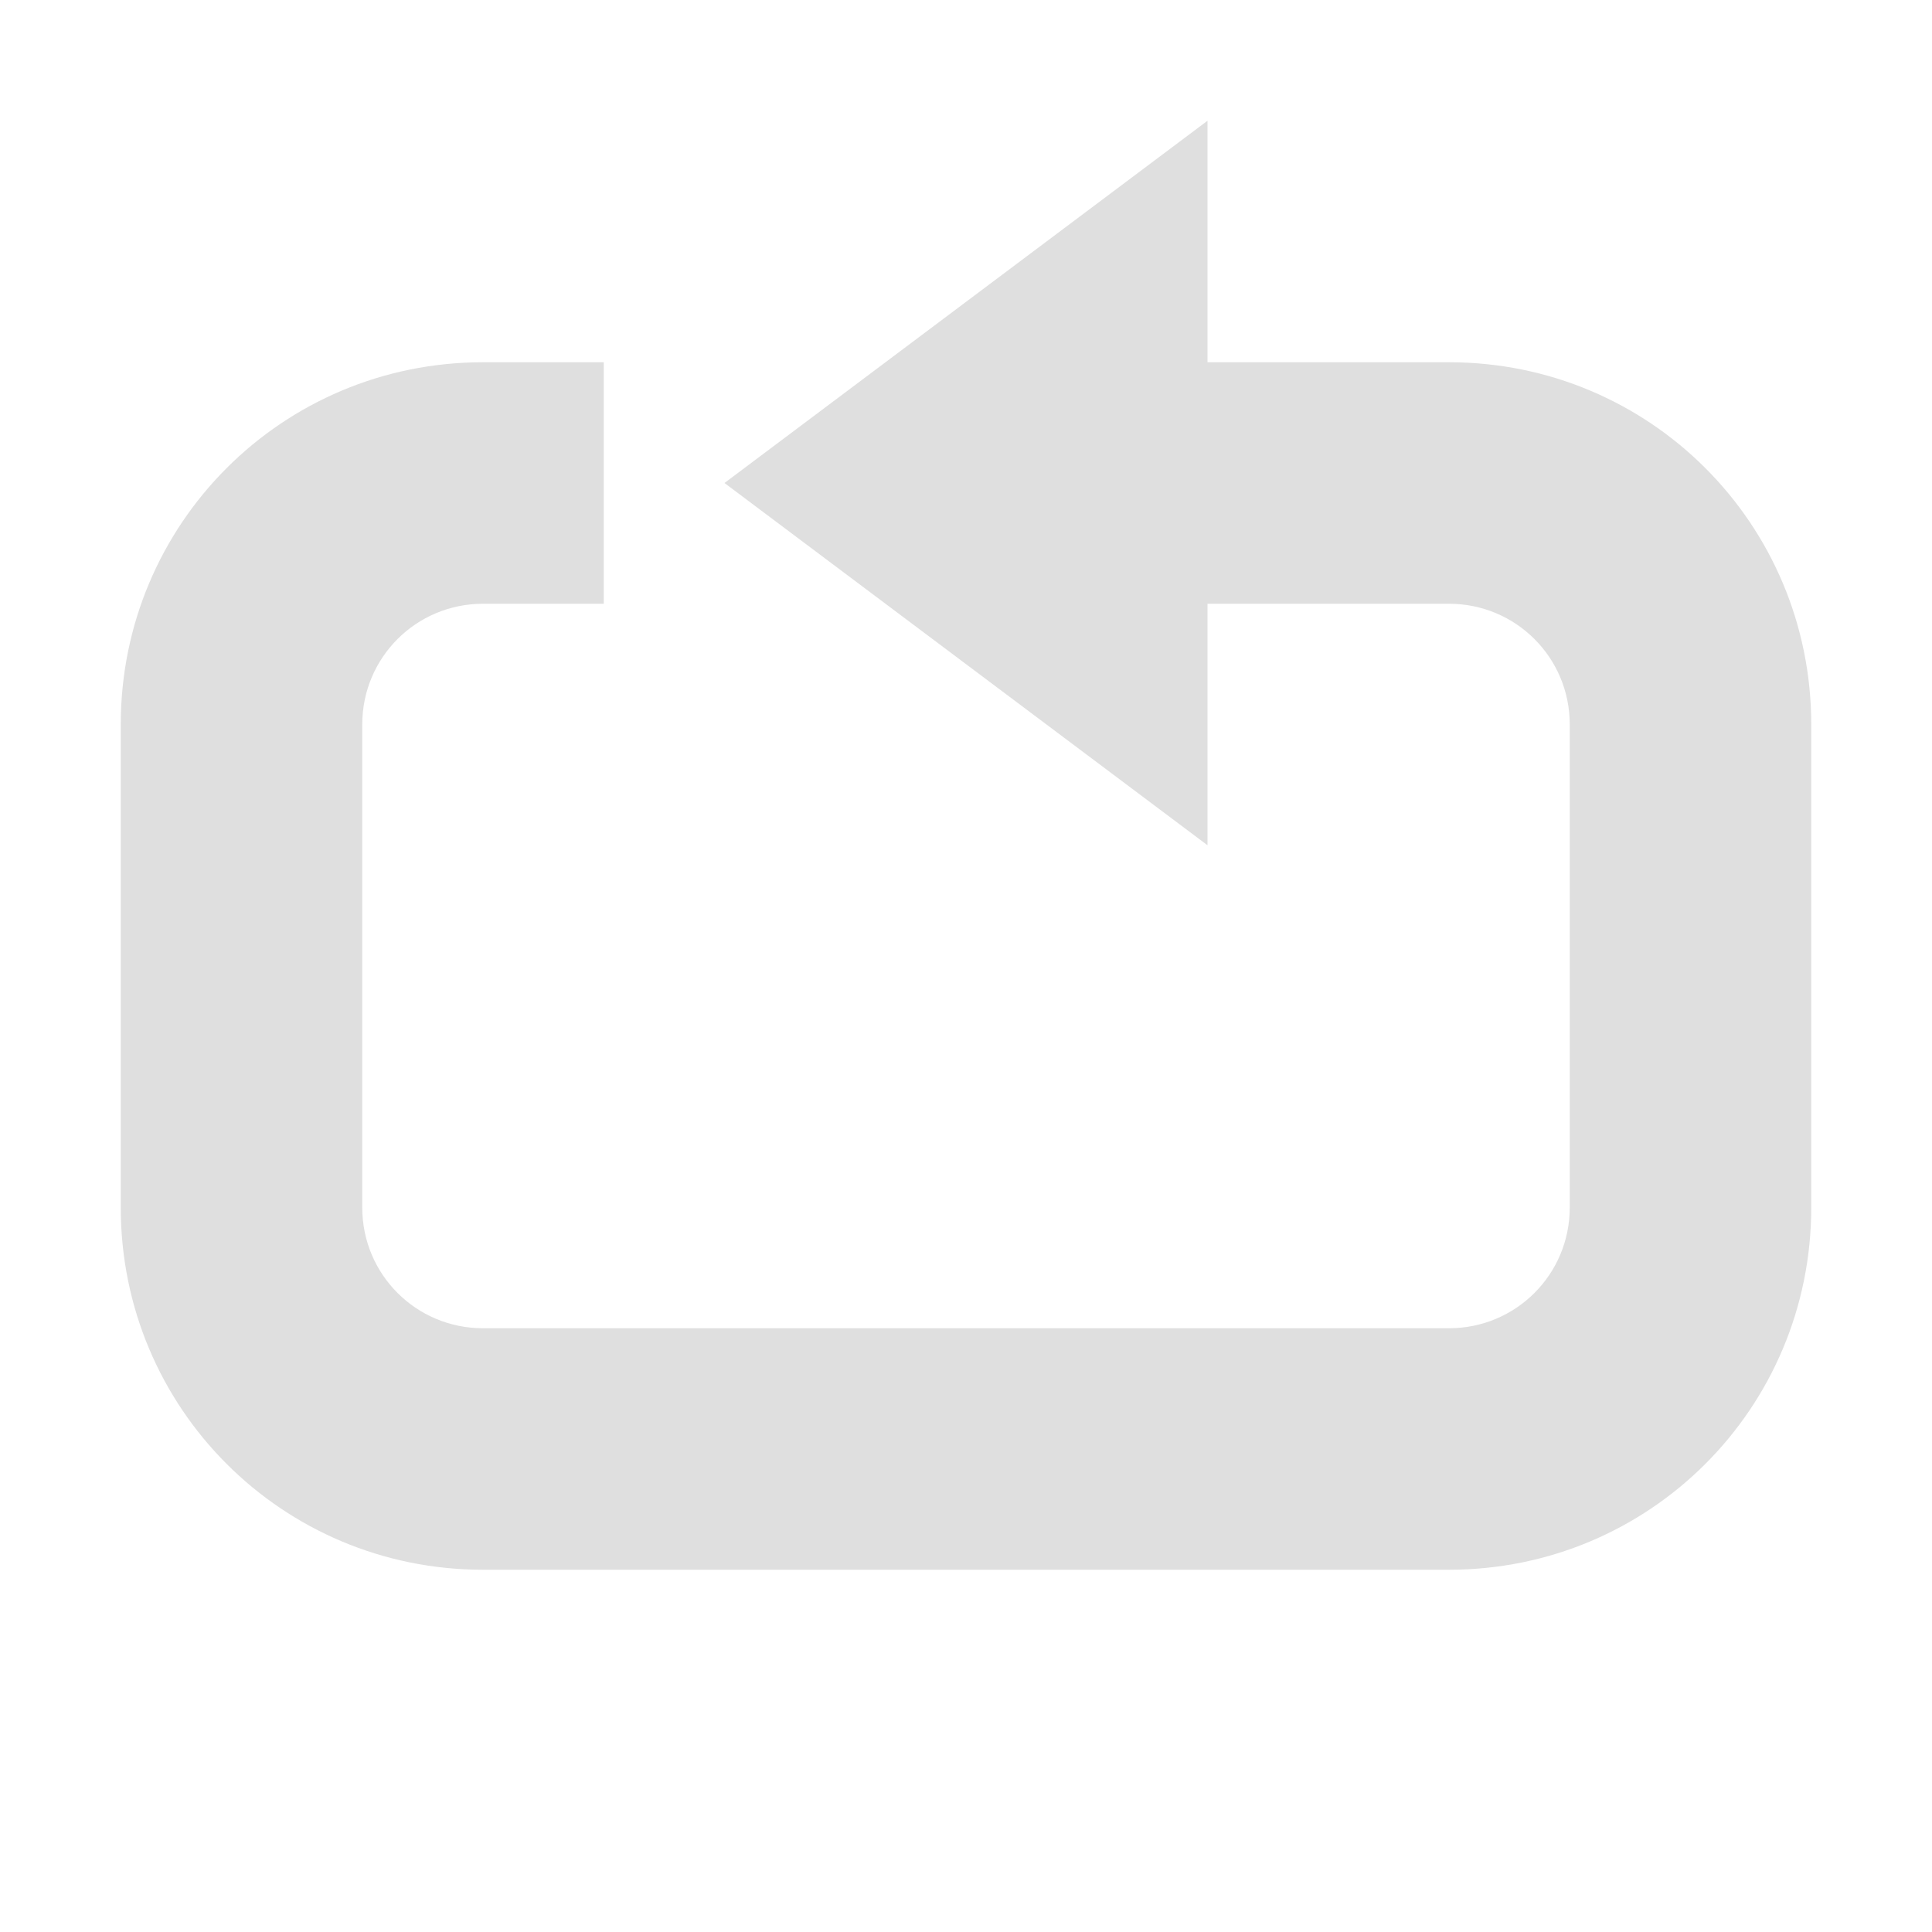
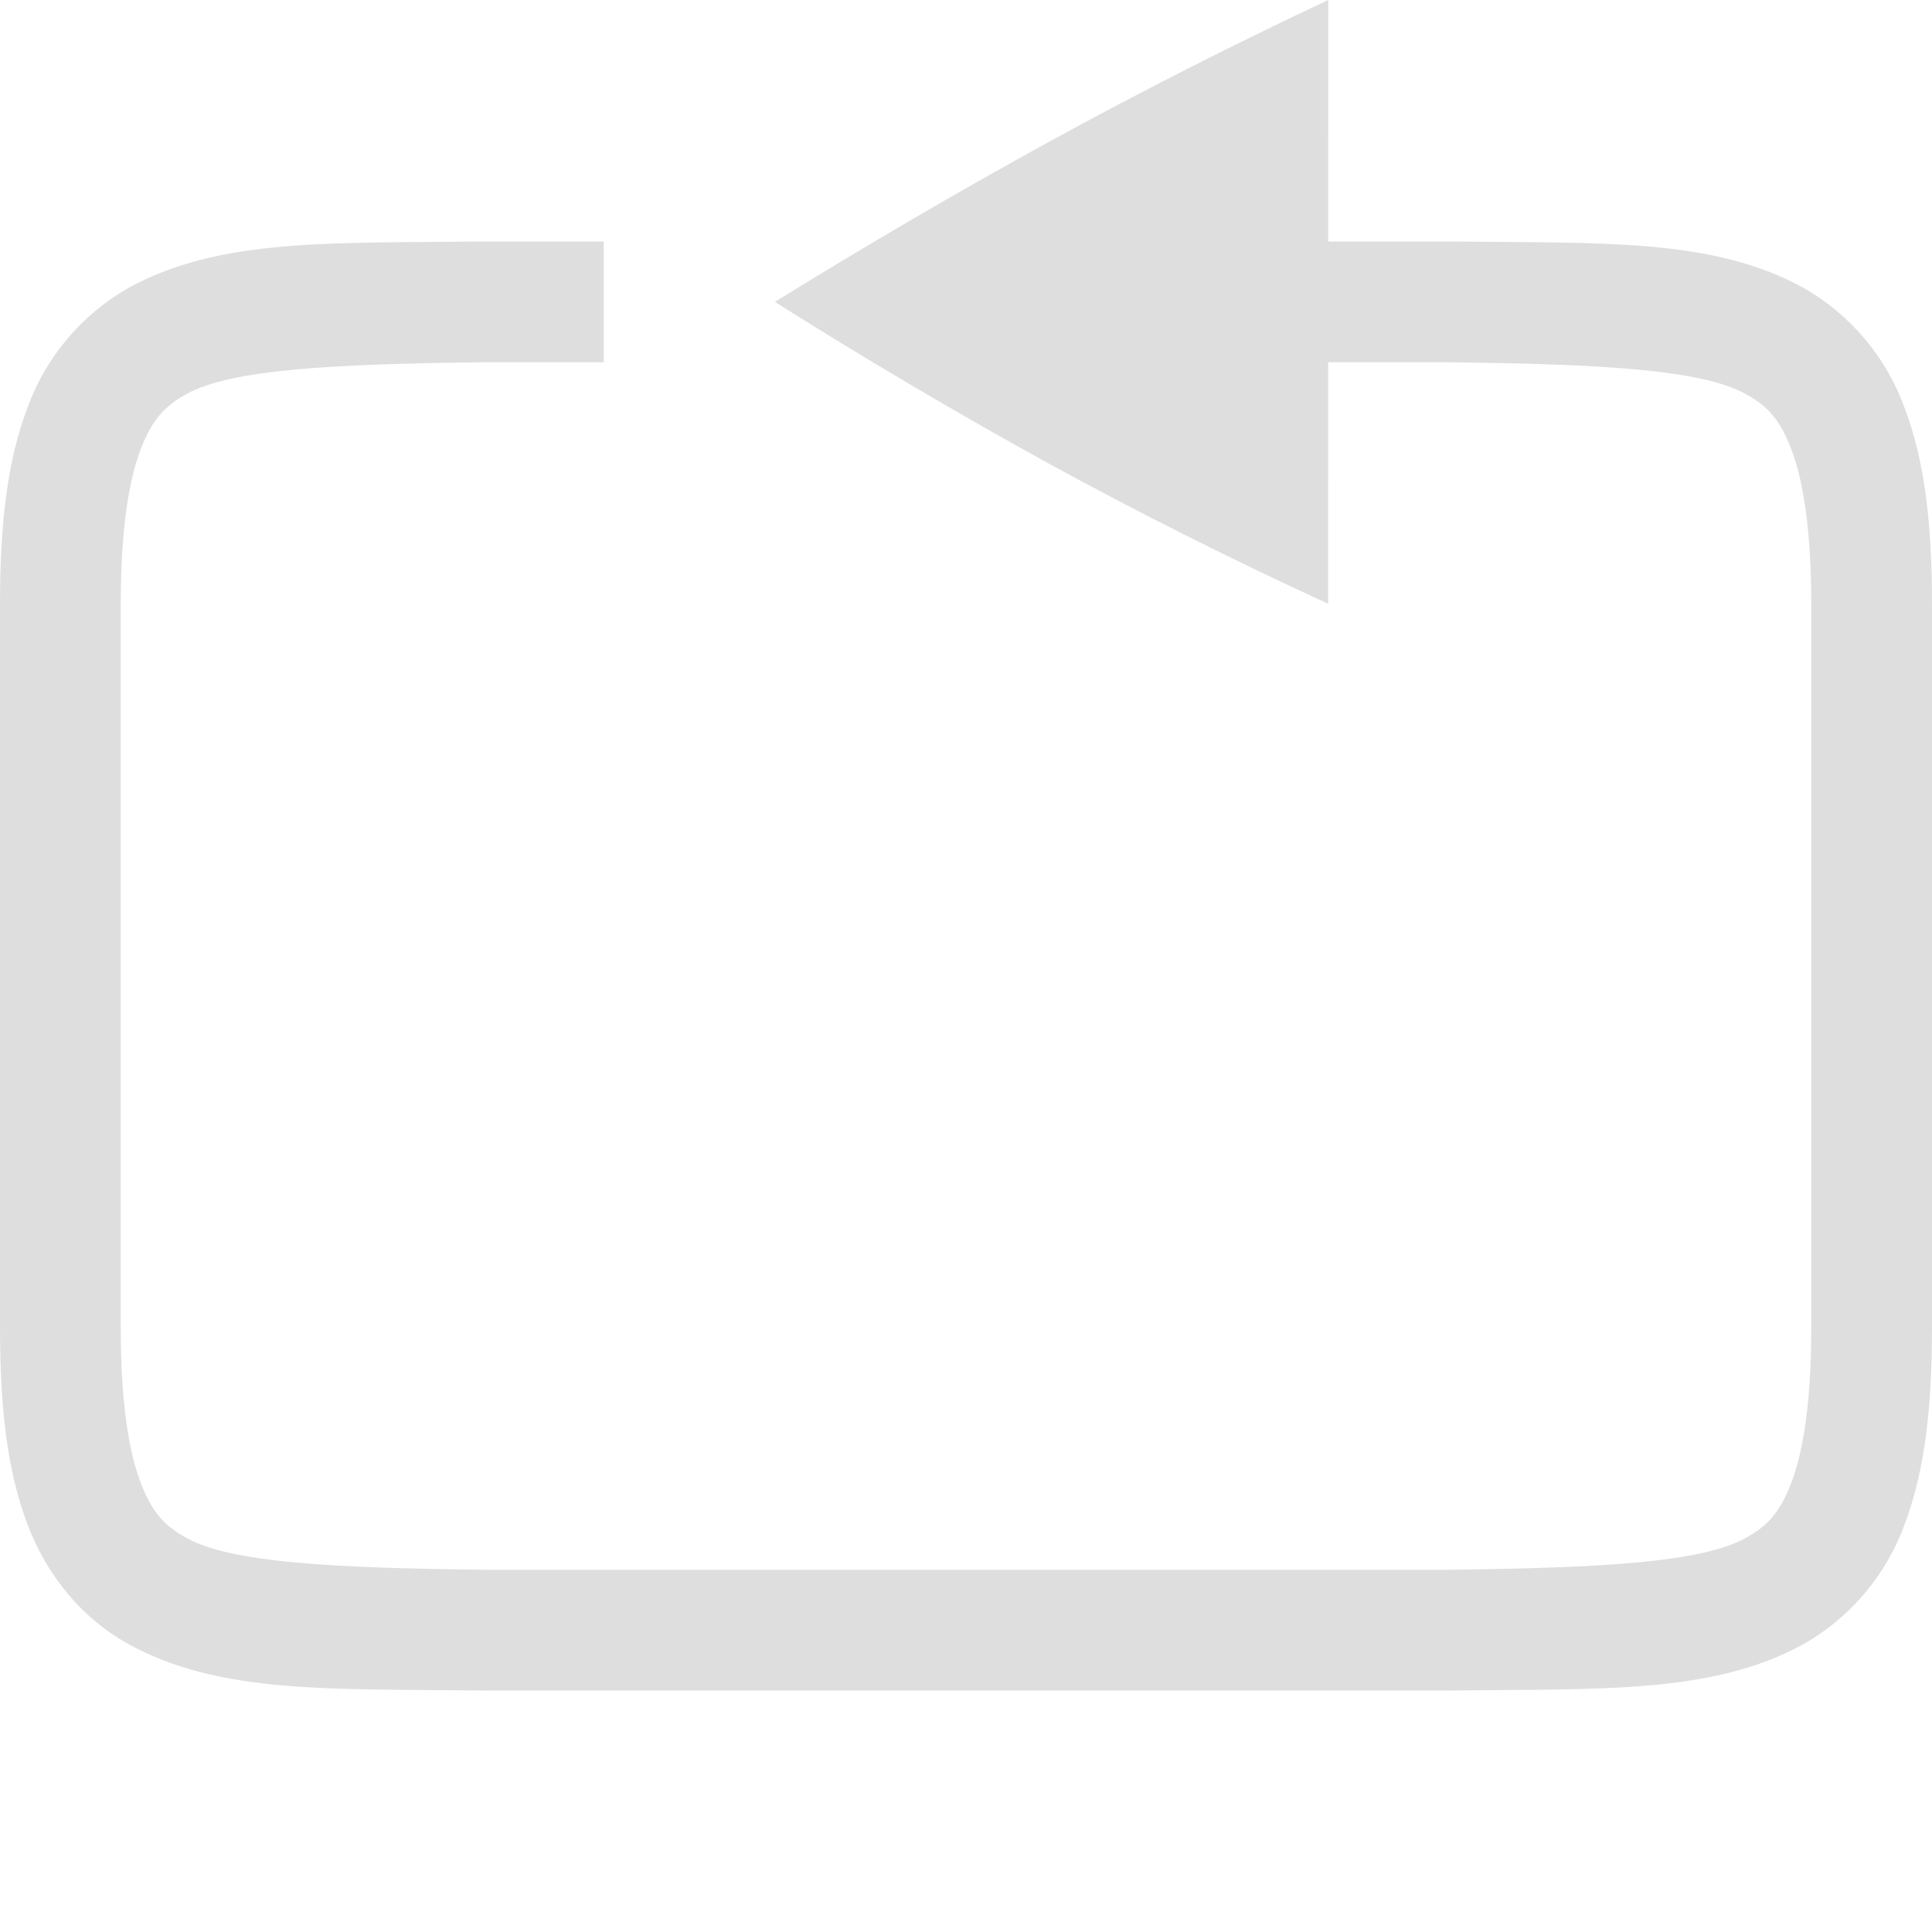
<svg xmlns="http://www.w3.org/2000/svg" width="16" height="16" version="1.1">
-   <path style="fill:#dfdfdf" d="M 10,1 V 3 H 12 C 13.662,3 15,4.338 15,6 V 10 C 15,11.662 13.662,13 12,13 H 4 C 2.338,13 1,11.662 1,10 V 6 C 1,4.338 2.338,3 4,3 H 5 V 5 H 4 C 3.446,5 3,5.446 3,6 V 10 C 3,10.554 3.446,11 4,11 H 12 C 12.554,11 13,10.554 13,10 V 6 C 13,5.446 12.554,5 12,5 H 10 V 7 L 6,4 Z" />
+   <g color="#000000" fill="#dedede">
+     <path d="m3.994 2c-1.258 0.015-2.179-0.03-2.931 0.385a1.88 1.88 0 0 0-0.838 0.998c-0.165 0.437-0.225 0.96-0.225 1.617v6c0 0.658 0.06 1.179 0.225 1.617 0.164 0.439 0.461 0.79 0.838 0.998 0.752 0.416 1.673 0.37 2.931 0.385h8.012c1.258-0.015 2.179 0.03 2.932-0.385a1.88 1.88 0 0 0 0.838-0.998c0.164-0.438 0.224-0.96 0.224-1.617v-6c0-0.658-0.06-1.179-0.225-1.617a1.88 1.88 0 0 0-0.837-0.998c-0.753-0.416-1.674-0.37-2.932-0.385h-2.506v1h2.5c1.259 0.015 2.09 0.06 2.455 0.262 0.184 0.1 0.287 0.212 0.385 0.472 0.097 0.26 0.16 0.674 0.16 1.266v6c0 0.592-0.063 1.006-0.16 1.266-0.098 0.26-0.201 0.371-0.385 0.472-0.366 0.202-1.196 0.247-2.455 0.262h-8c-1.258-0.015-2.087-0.06-2.453-0.262-0.183-0.1-0.29-0.212-0.387-0.472s-0.16-0.674-0.16-1.266v-6c0-0.592 0.063-1.006 0.16-1.266 0.098-0.26 0.204-0.371 0.387-0.472 0.366-0.202 1.195-0.247 2.453-0.262h1v-1h-1.002z" font-family="sans-serif" font-weight="400" overflow="visible" style="font-feature-settings:normal;font-variant-alternates:normal;font-variant-caps:normal;font-variant-ligatures:normal;font-variant-numeric:normal;font-variant-position:normal;isolation:auto;mix-blend-mode:normal;shape-padding:0;text-decoration-color:#000000;text-decoration-line:none;text-decoration-style:solid;text-indent:0;text-orientation:mixed;text-transform:none" />
+     <path d="M 11,0 10.999,5 A 36.973,36.973 0 0 1 8.676,3.834 44.09,44.09 0 0 1 6.417,2.5 51.555,51.555 0 0 1 8.677,1.18 42.09,42.09 0 0 1 11,0 Z" overflow="visible" />
+   </g>
</svg>
